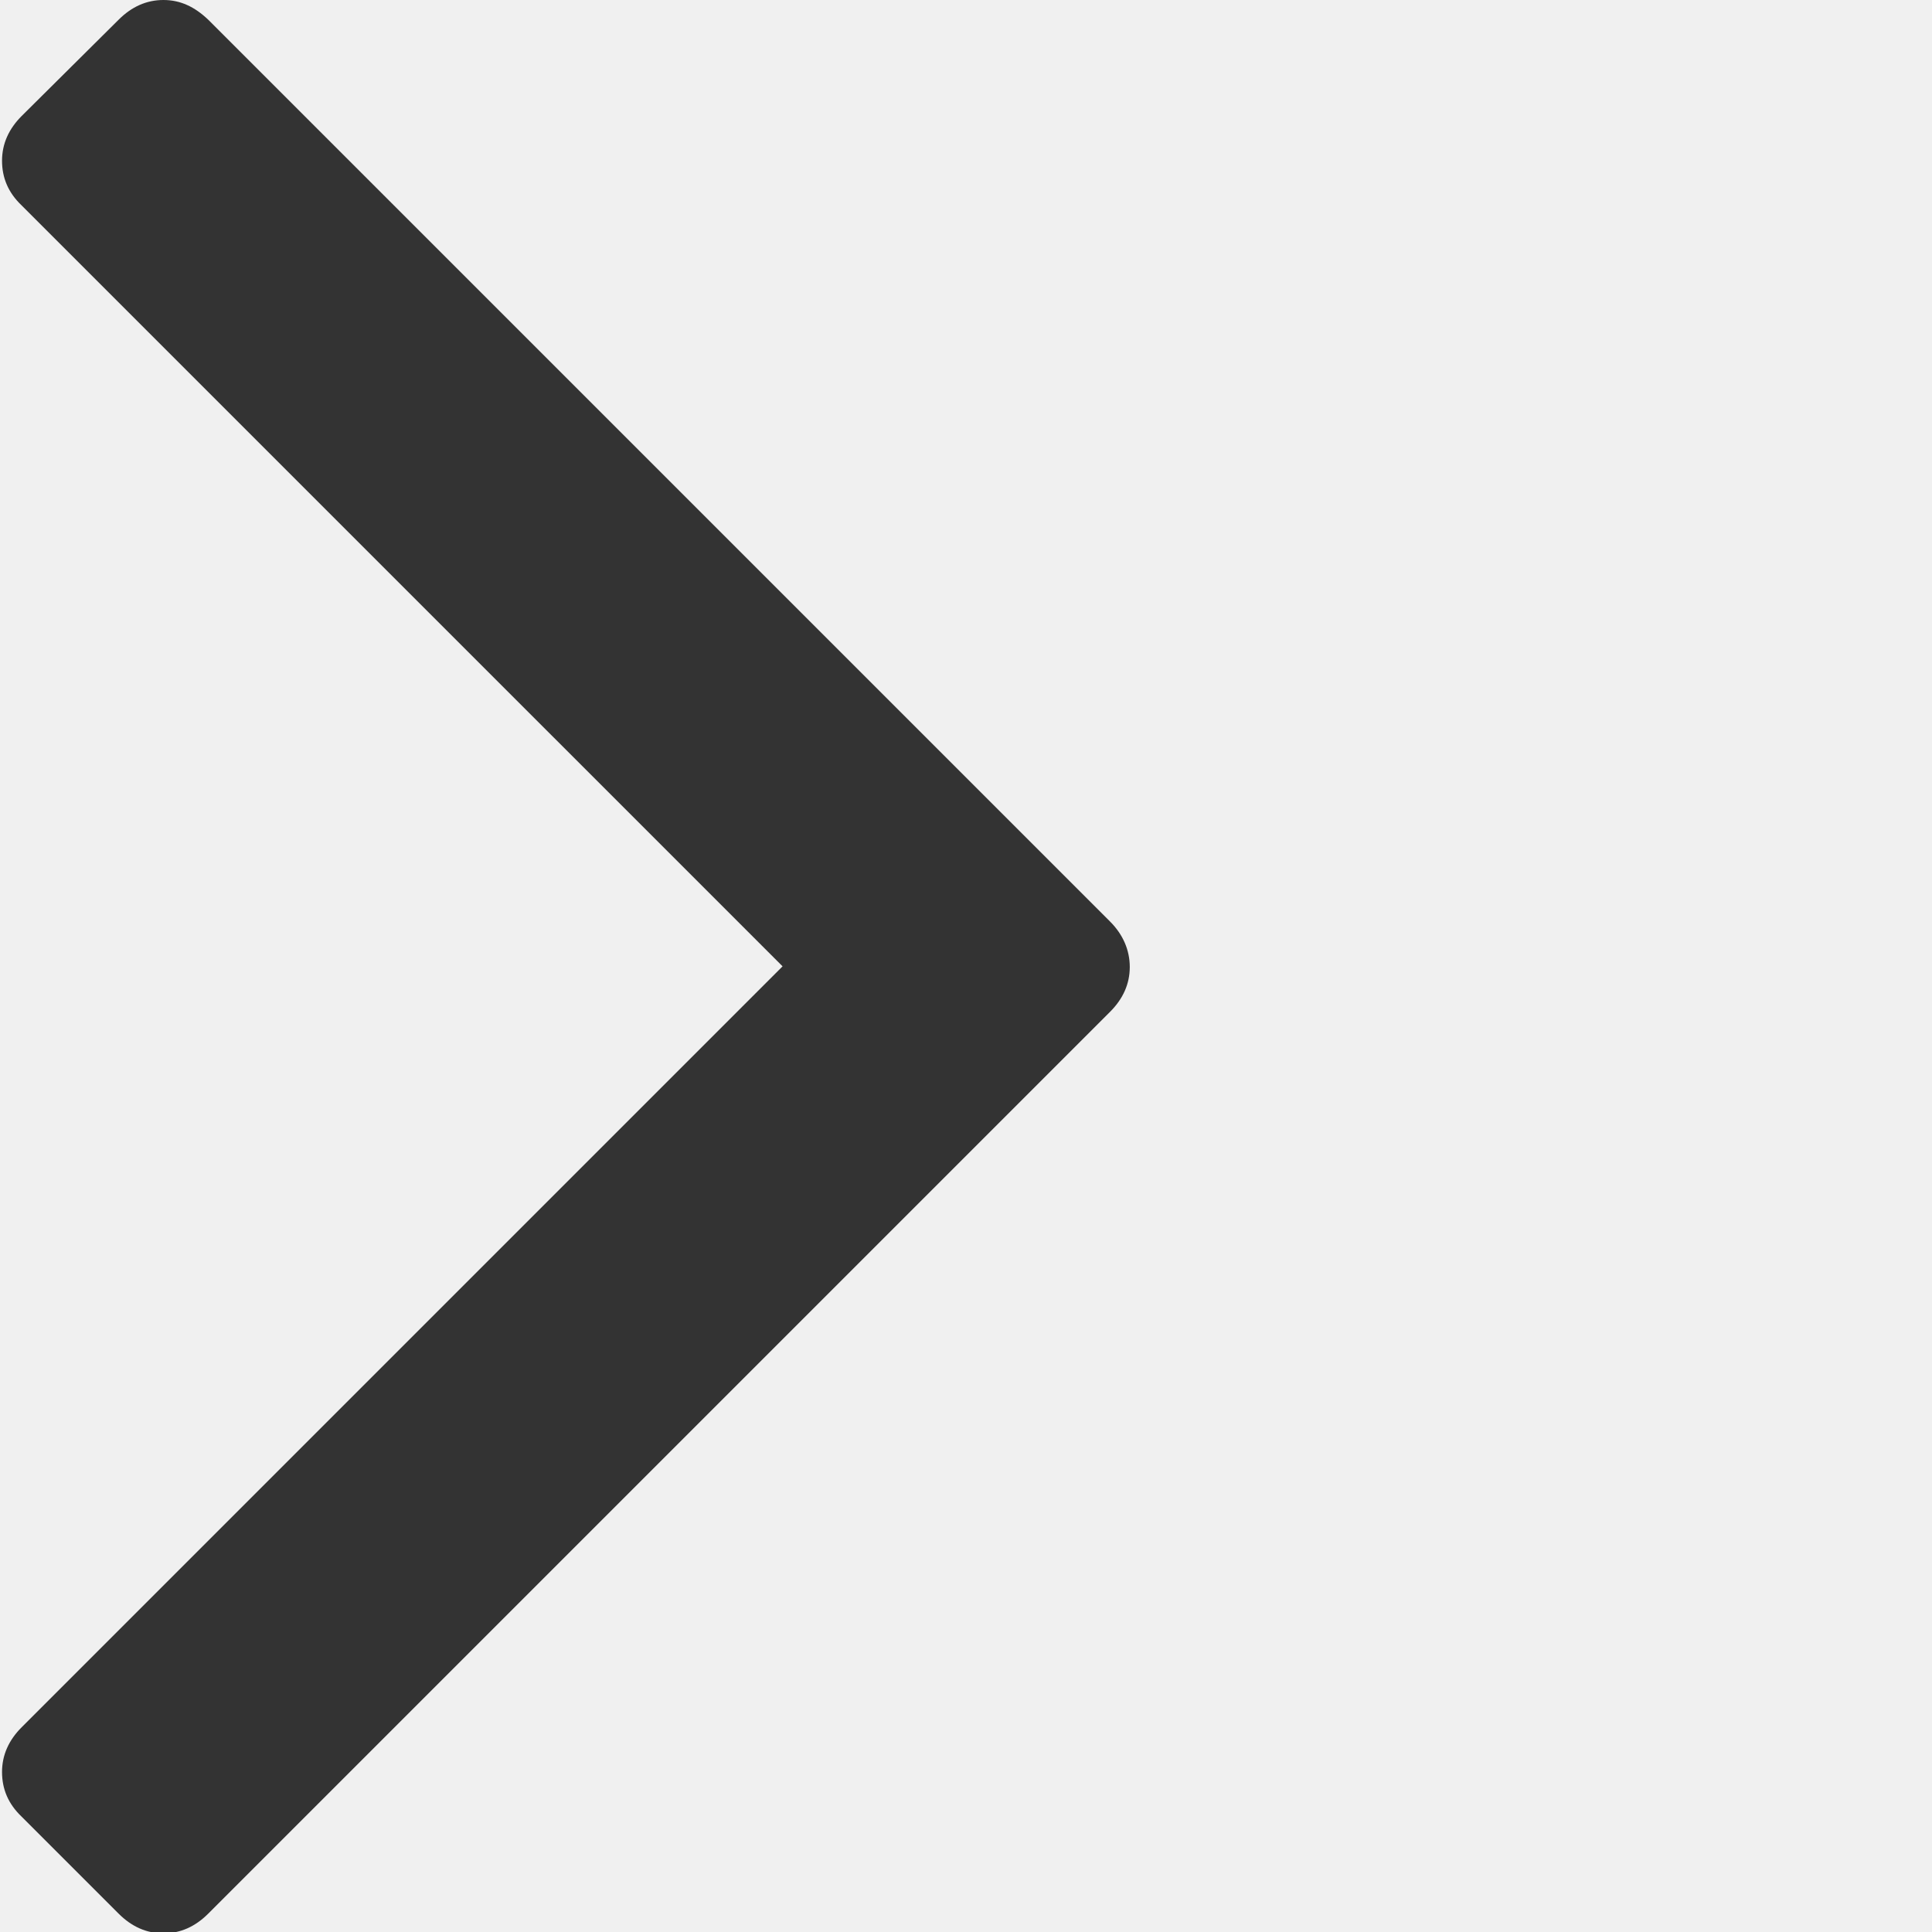
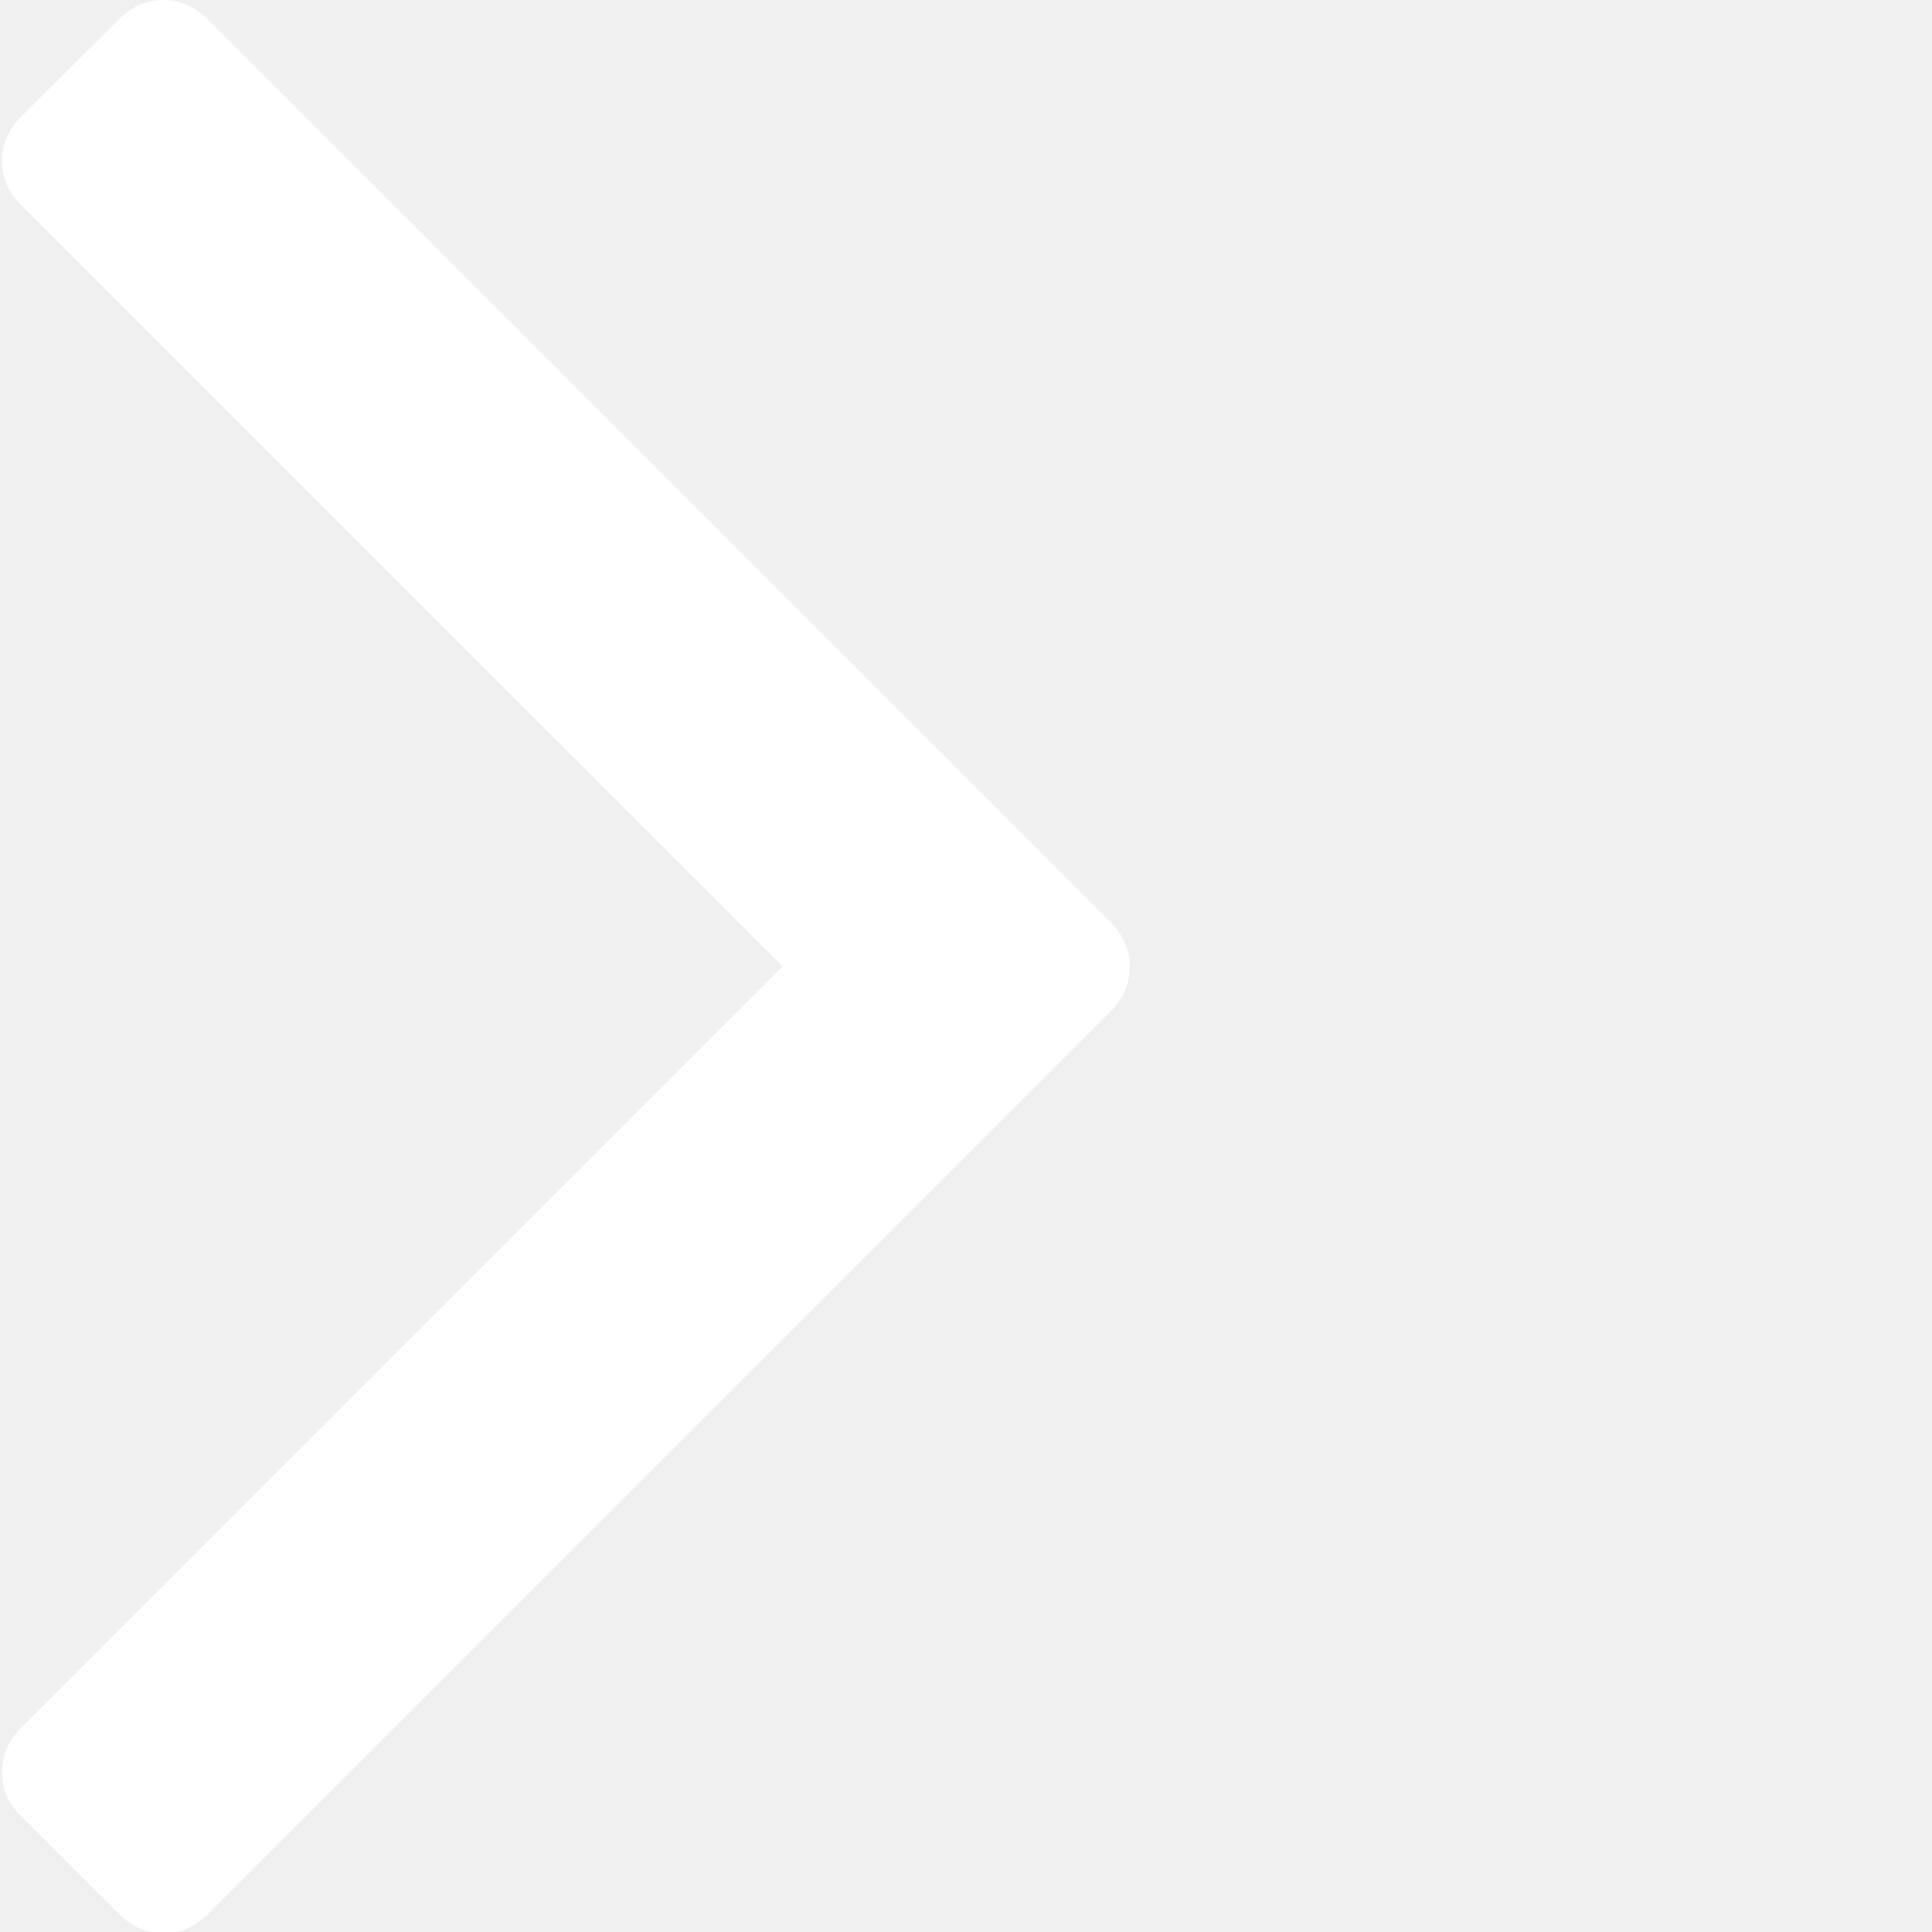
<svg xmlns="http://www.w3.org/2000/svg" width="512" height="512" viewBox="59 0 284.9 284.9">
-   <path d="M222.7 135.9l-133-133C87.7 1 85.6 0 83.1 0s-4.7 1-6.6 2.9L62.2 17.1c-1.9 1.9-2.9 4.1-2.9 6.6s.9 4.7 2.9 6.6l112.2 112.2L62.2 254.7c-1.9 1.9-2.9 4.1-2.9 6.6s.9 4.7 2.9 6.6l14.3 14.3c1.9 1.9 4.1 2.9 6.6 2.9s4.7-1 6.6-2.9l133-133c1.9-1.9 2.9-4.1 2.9-6.6s-1-4.8-2.9-6.7z" fill="#333" />
+   <path d="M222.7 135.9l-133-133C87.7 1 85.6 0 83.1 0s-4.7 1-6.6 2.9L62.2 17.1c-1.9 1.9-2.9 4.1-2.9 6.6s.9 4.7 2.9 6.6l112.2 112.2L62.2 254.7c-1.9 1.9-2.9 4.1-2.9 6.6s.9 4.7 2.9 6.6l14.3 14.3c1.9 1.9 4.1 2.9 6.6 2.9s4.7-1 6.6-2.9l133-133c1.9-1.9 2.9-4.1 2.9-6.6s-1-4.8-2.9-6.7z" fill="#fff" />
</svg>
